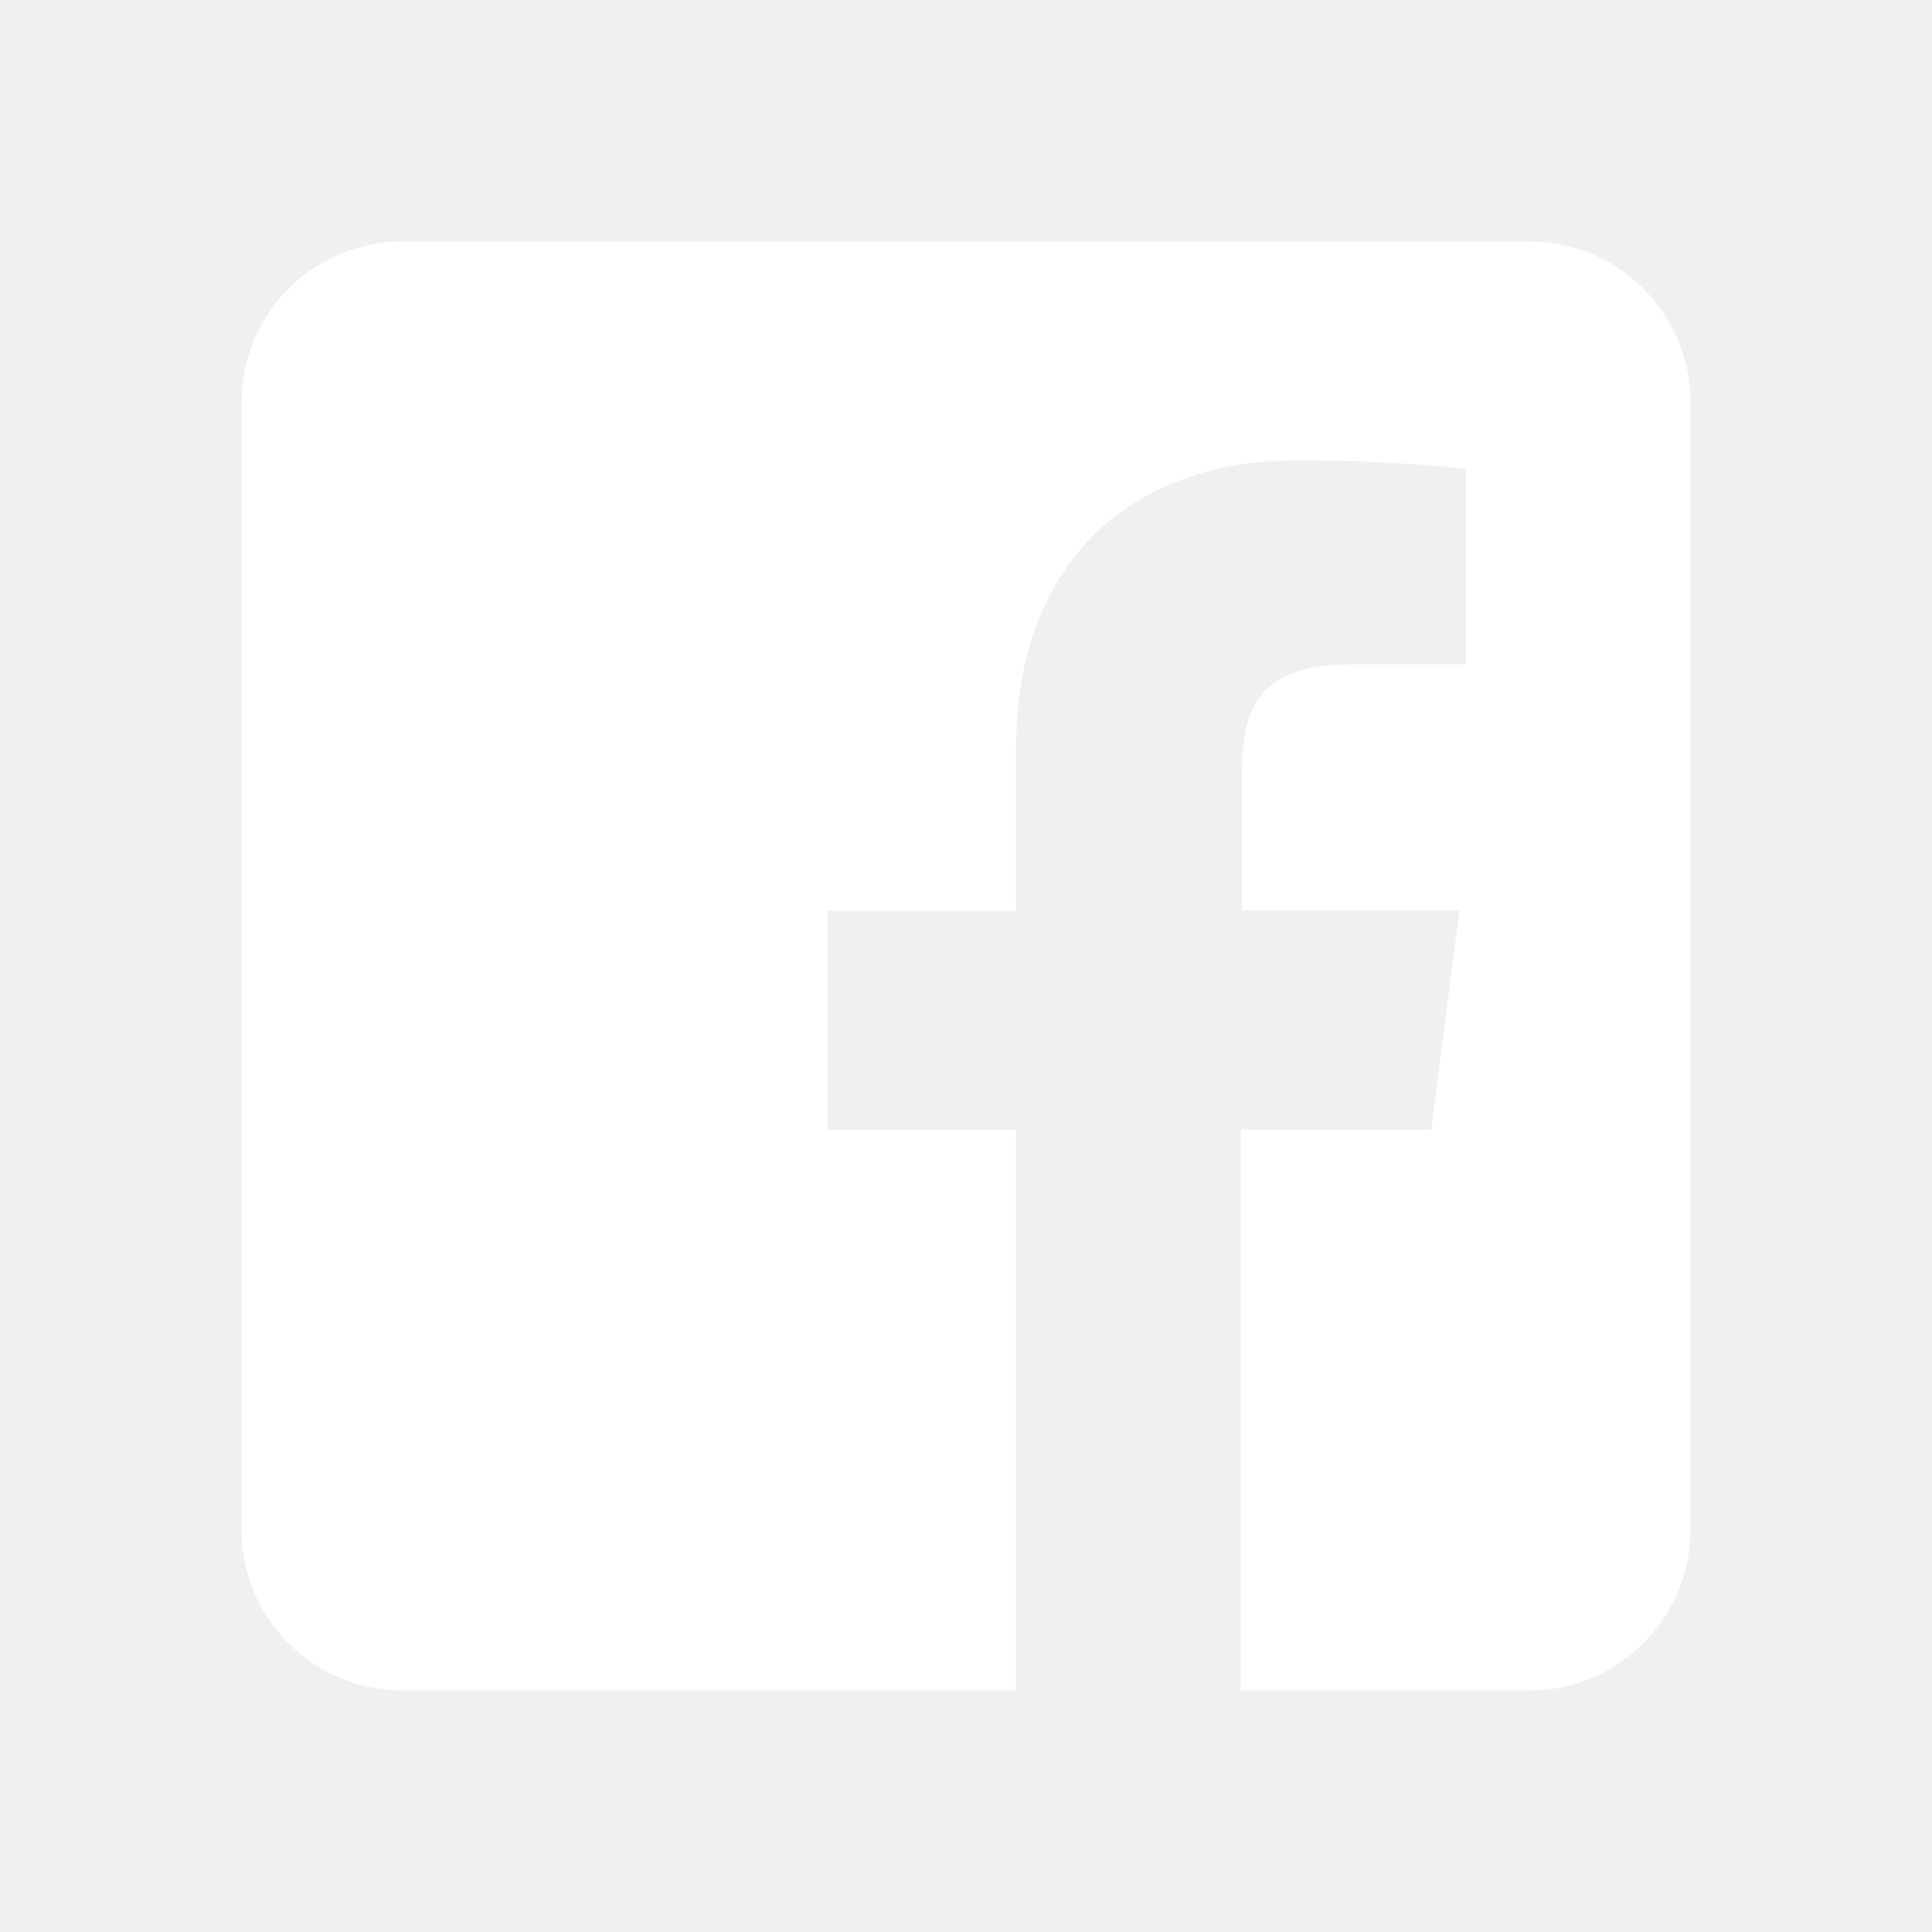
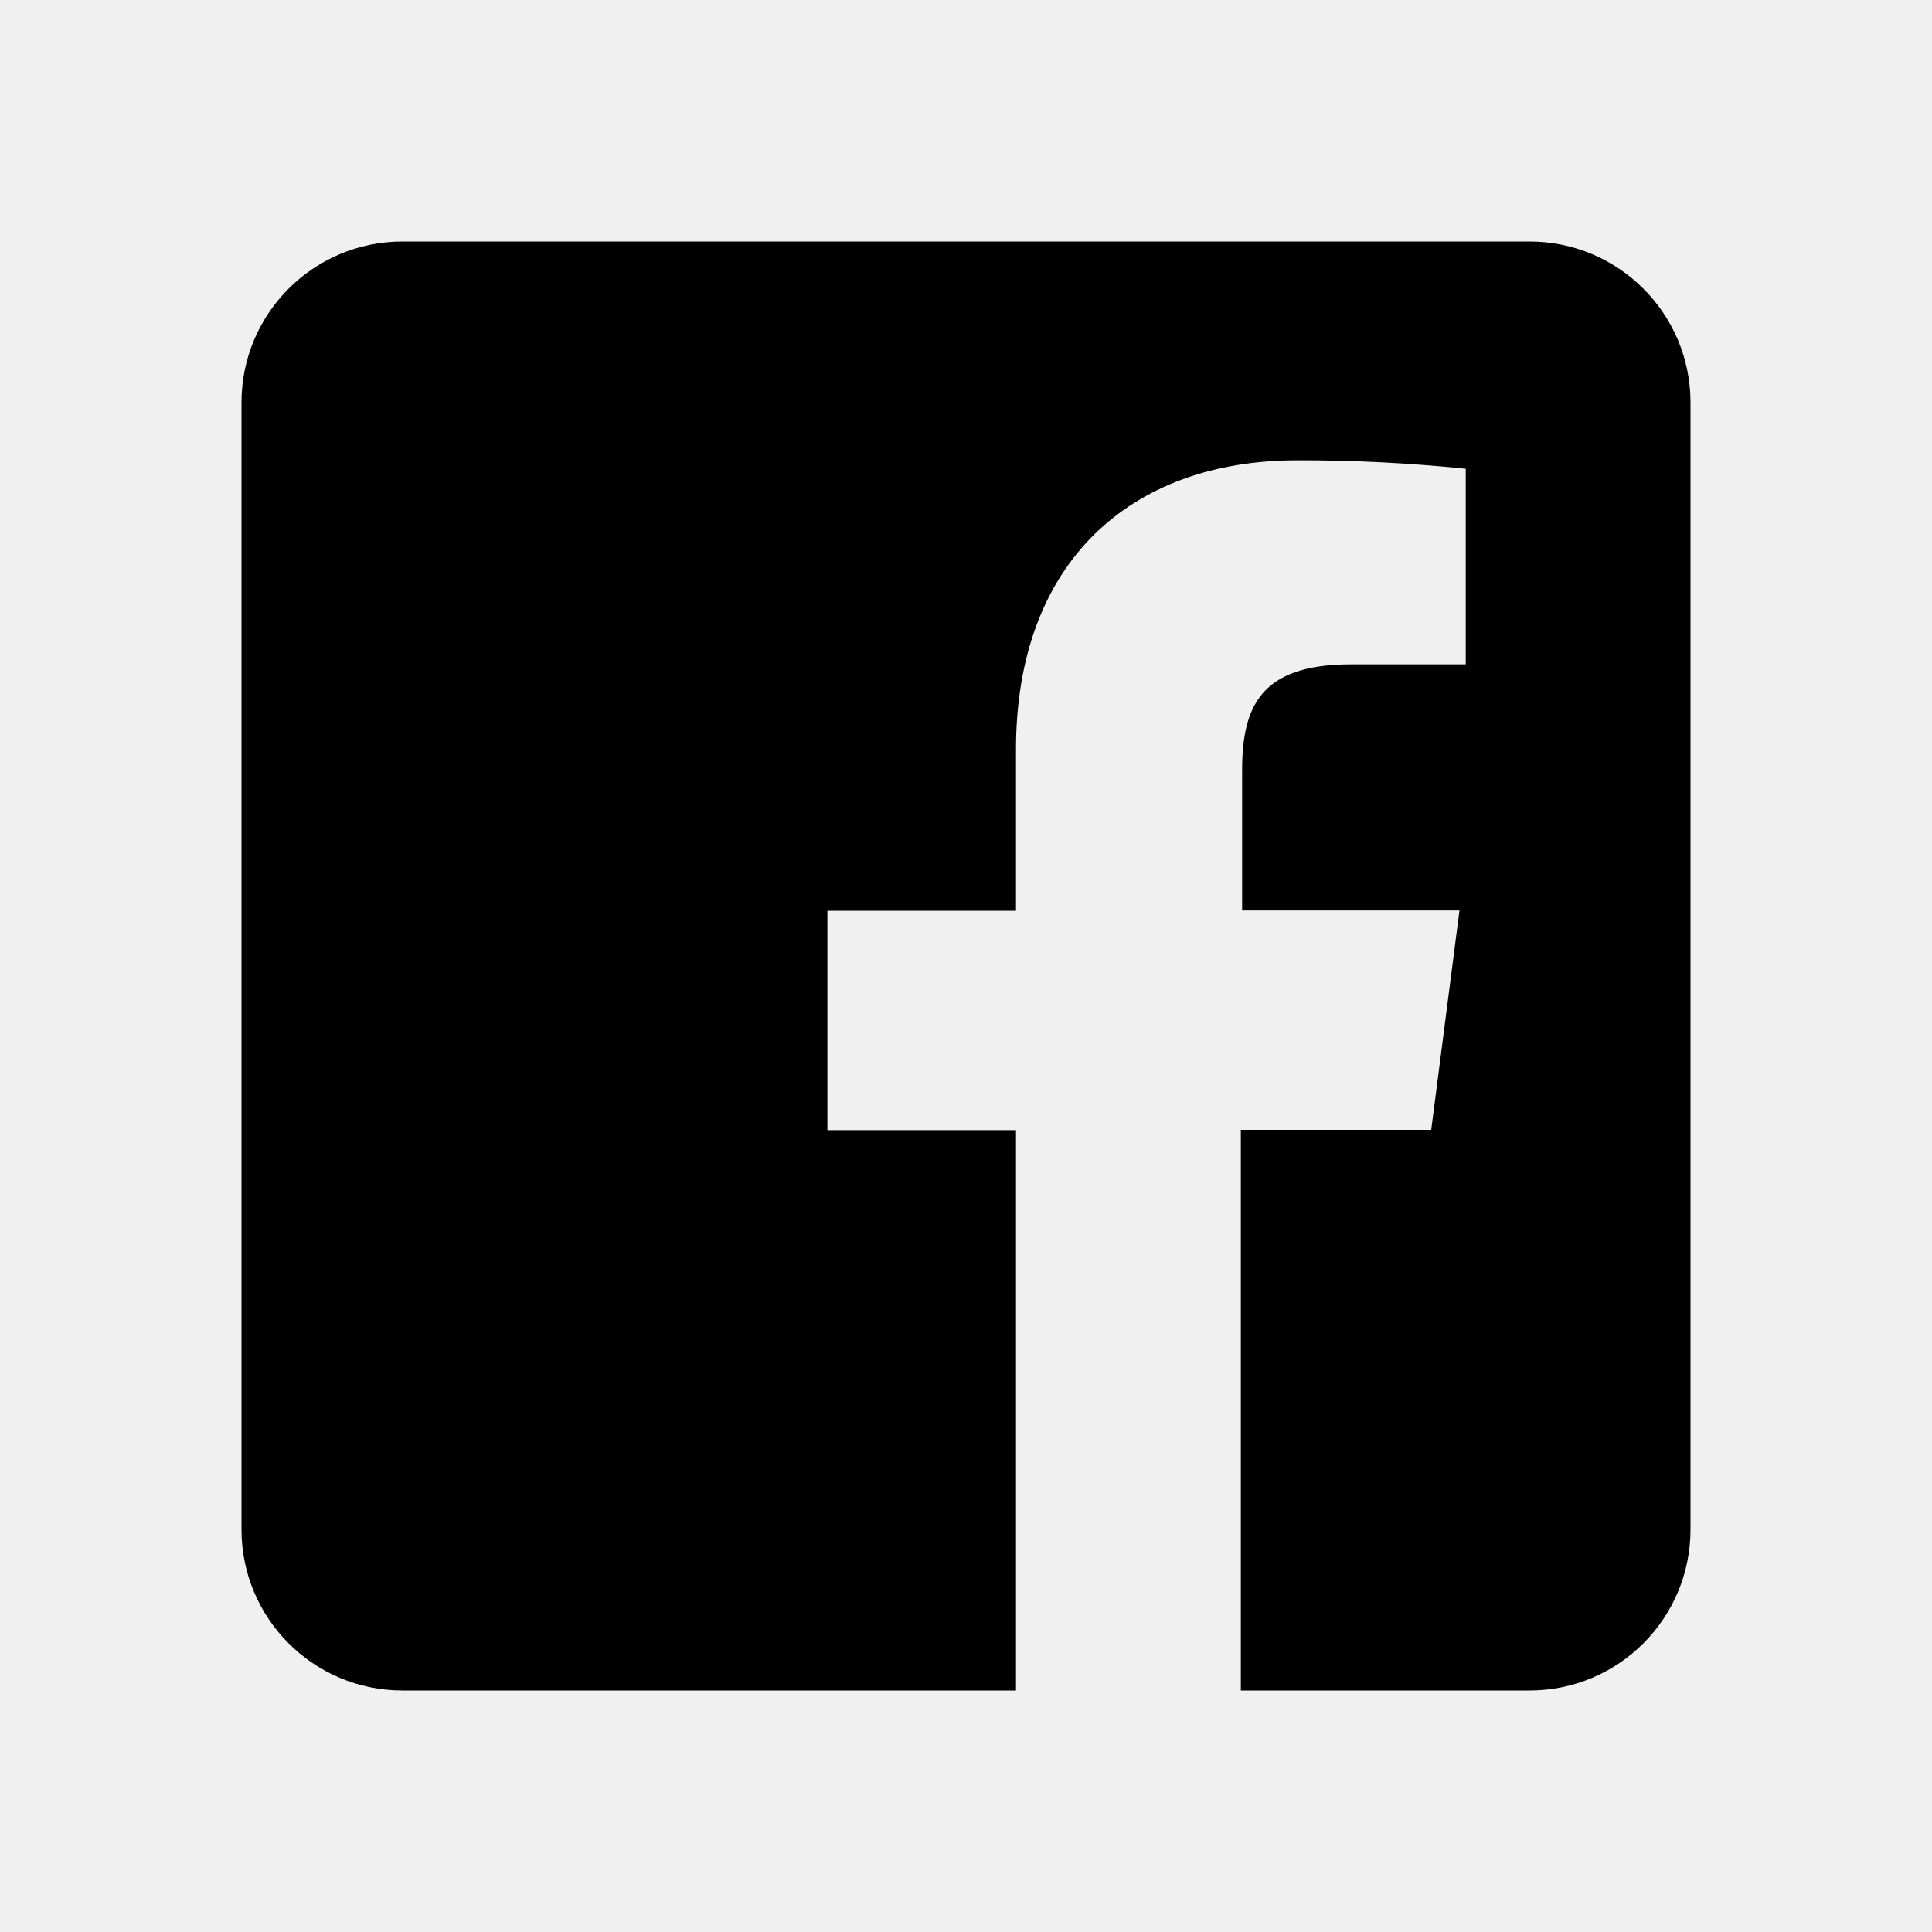
- <svg xmlns="http://www.w3.org/2000/svg" width="24" height="24" viewBox="0 0 24 24" fill="none" style="background-color: black">
-   <path d="M19 3H5C3.895 3 3 3.895 3 5V19C3 20.105 3.895 21 5 21H12.621V14.039H10.278V11.314H12.621V9.309C12.621 6.985 14.042 5.718 16.116 5.718C16.815 5.716 17.513 5.752 18.208 5.823V8.253H16.78C15.65 8.253 15.43 8.787 15.43 9.575V11.31H18.13L17.779 14.035H15.414V21H19C20.105 21 21 20.105 21 19V5C21 3.895 20.105 3 19 3Z" fill="white" />
+ <svg xmlns="http://www.w3.org/2000/svg" width="24" height="24" viewBox="0 0 24 24" fill="none">
+   <path d="M19 3H5C3.895 3 3 3.895 3 5V19C3 20.105 3.895 21 5 21H12.621V14.039H10.278V11.314H12.621V9.309C12.621 6.985 14.042 5.718 16.116 5.718C16.815 5.716 17.513 5.752 18.208 5.823V8.253H16.78C15.65 8.253 15.43 8.787 15.43 9.575V11.31H18.13L17.779 14.035H15.414V21H19C20.105 21 21 20.105 21 19V5C21 3.895 20.105 3 19 3Z" fill="black" />
</svg>
